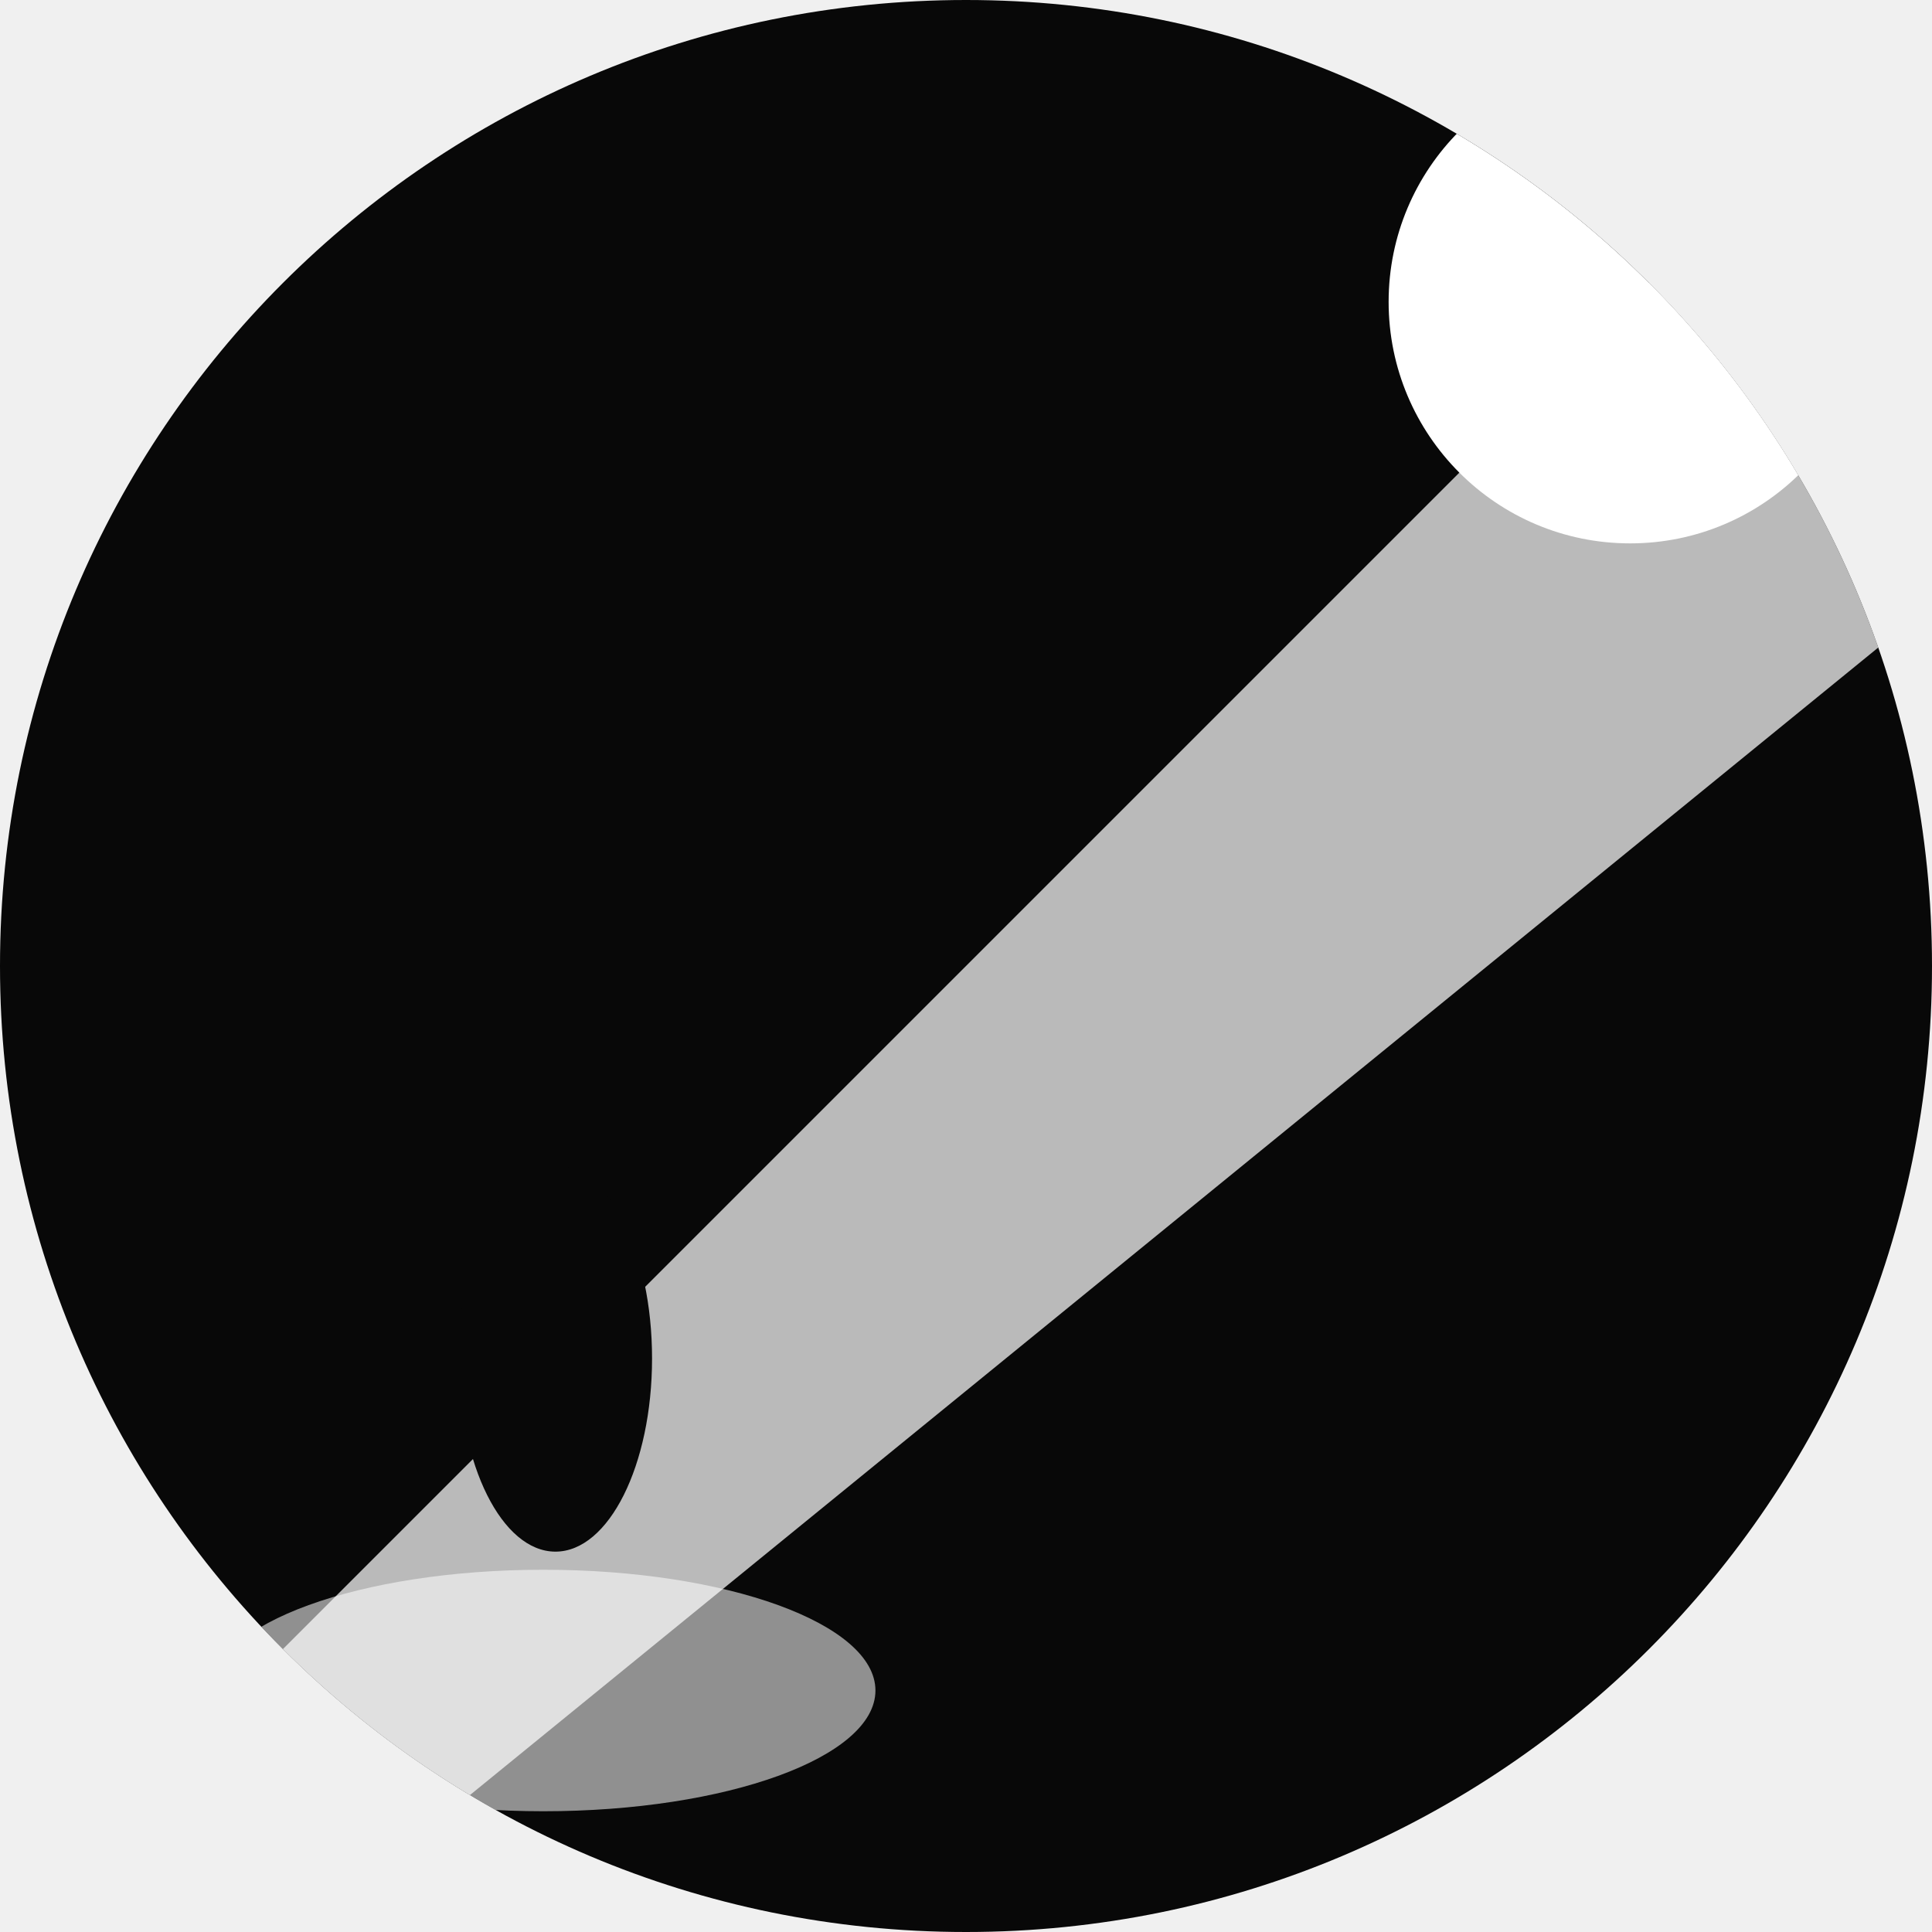
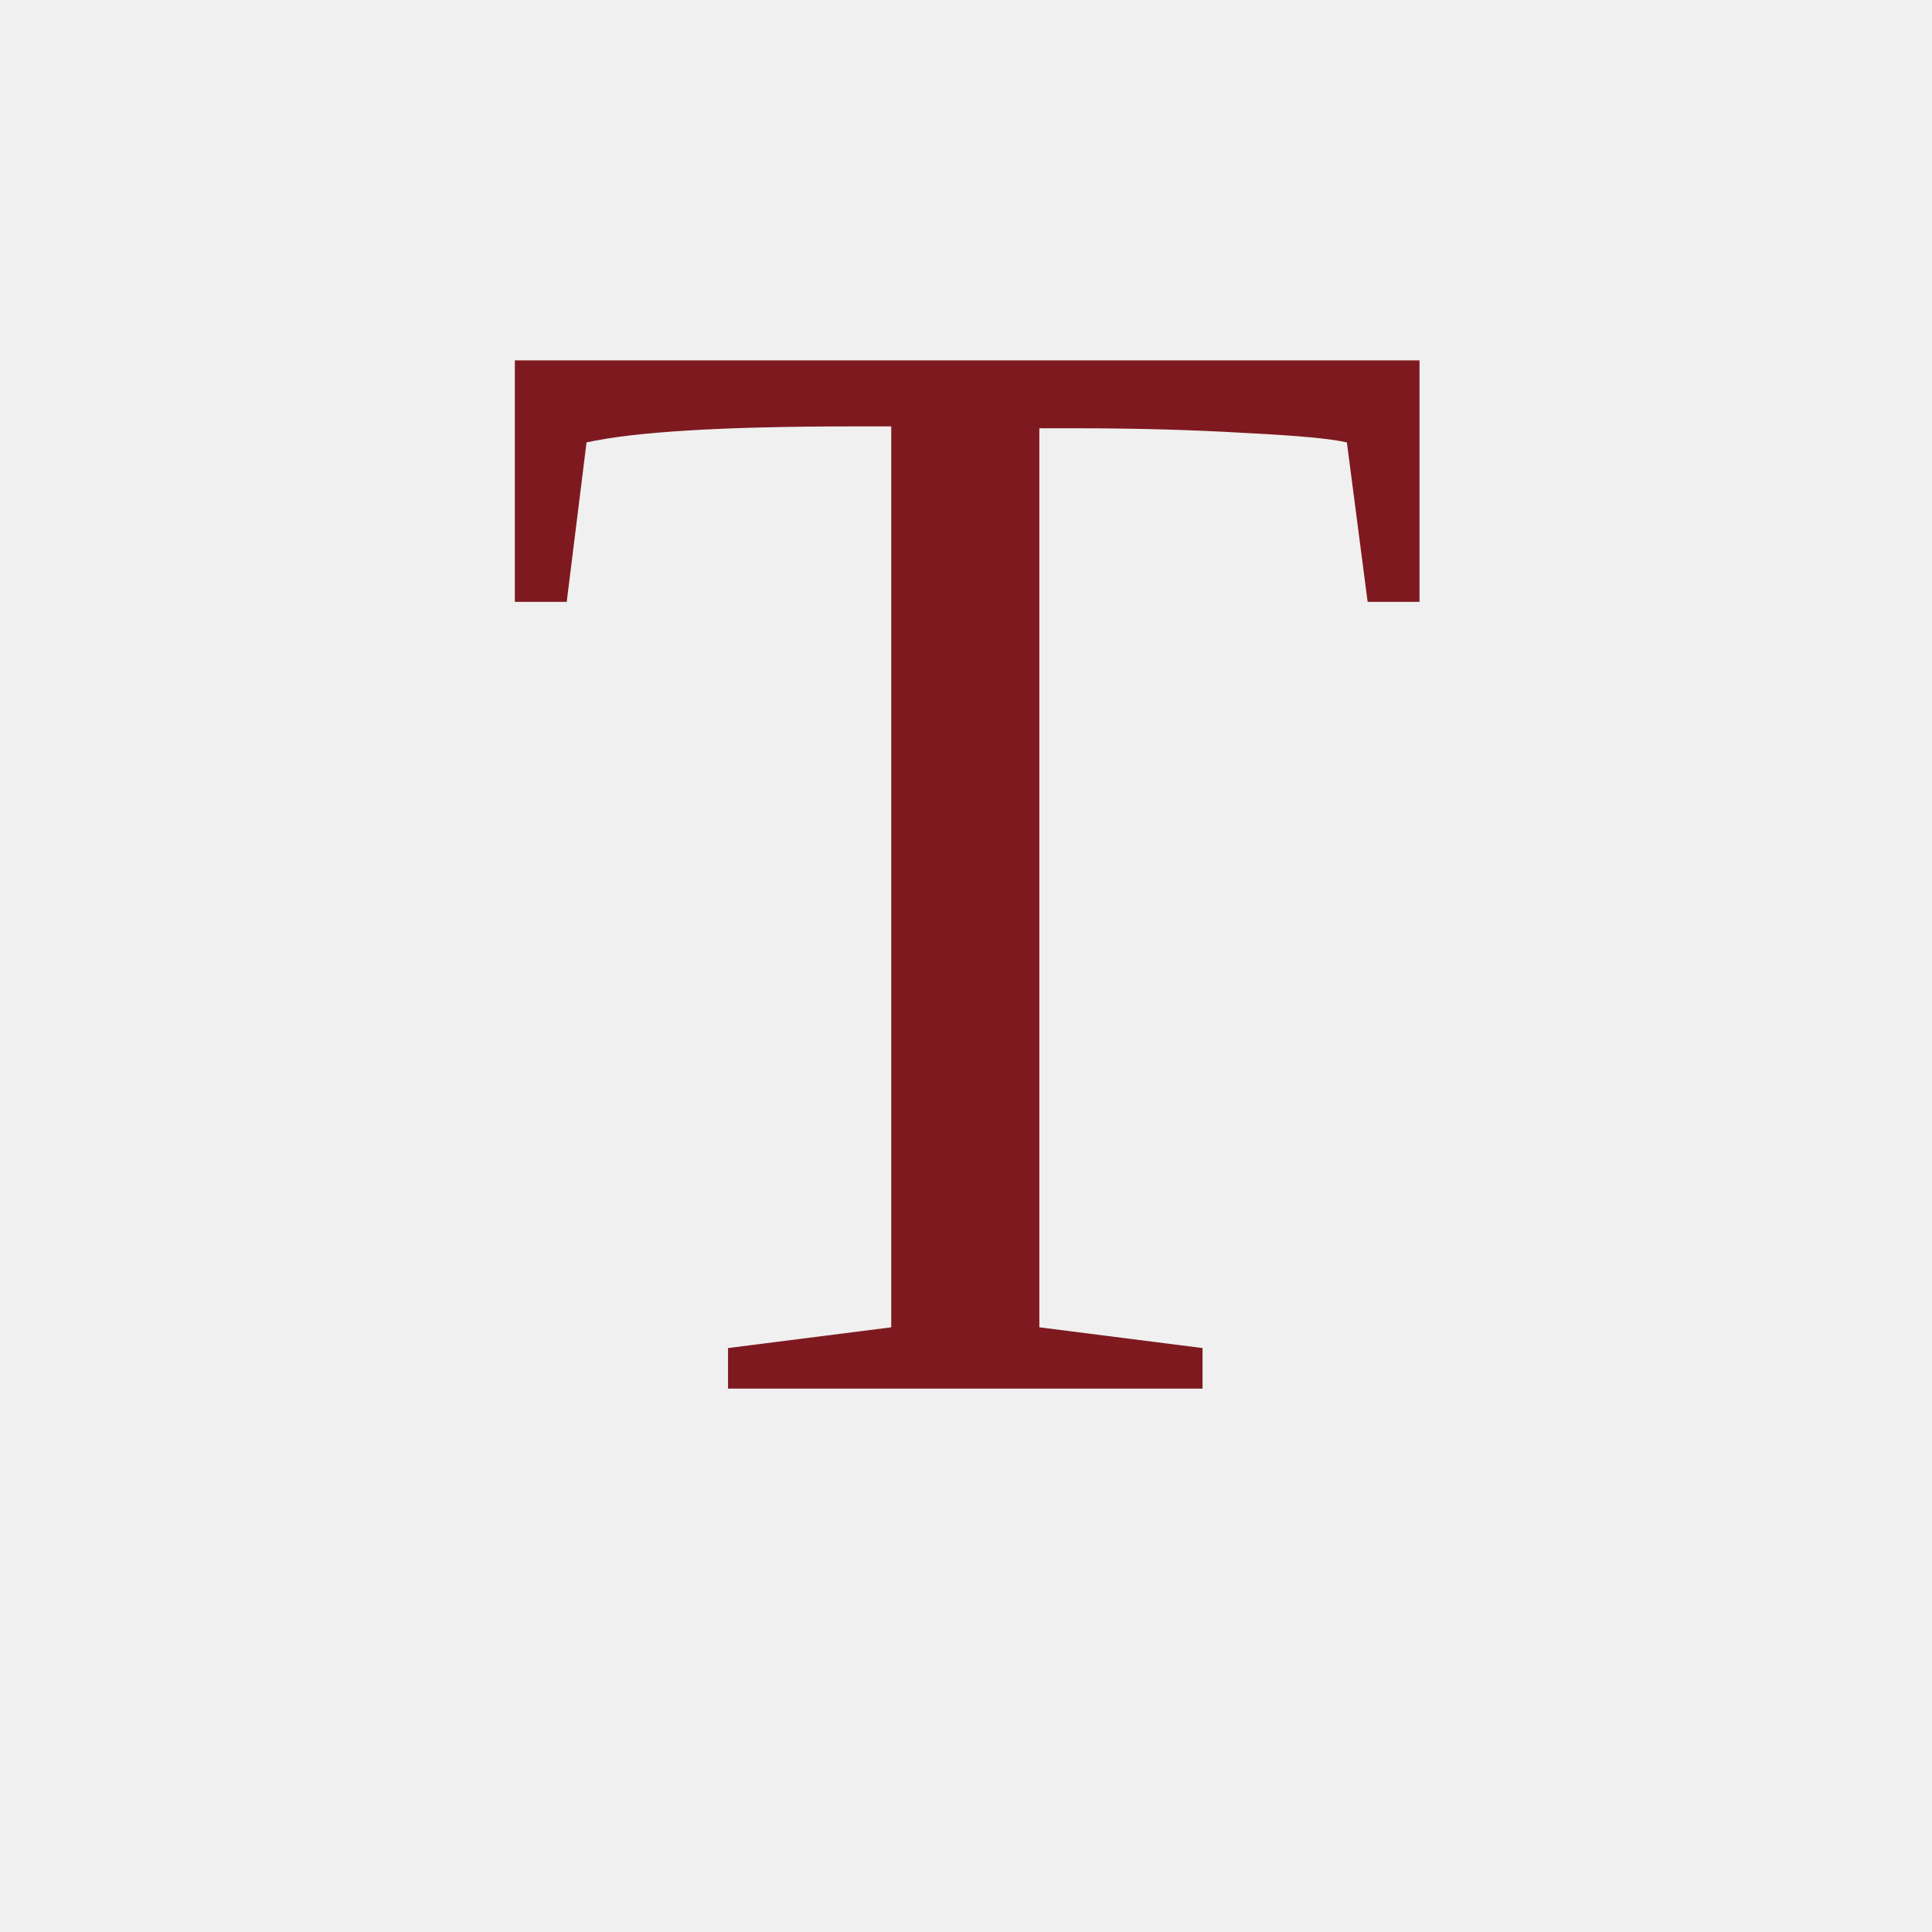
<svg xmlns="http://www.w3.org/2000/svg" viewBox="0 0 32 32">
-   <defs>
-     <clipPath id="round">
-       <circle cx="16" cy="16" r="16" />
-     </clipPath>
-   </defs>
-   <g clip-path="url(#round)">
-     <rect width="32" height="32" fill="#080808" />
-     <polygon points="32,0 32,10 5,32 0,32" fill="#fff" opacity="0.72" />
-     <ellipse cx="9" cy="28" rx="5.5" ry="2" fill="#fff" opacity="0.55" />
-     <ellipse cx="9.2" cy="22.5" rx="1.6" ry="3.2" fill="#080808" />
-     <circle cx="27" cy="5" r="4" fill="#fff" />
-   </g>
+   <text x="16" y="23" text-anchor="middle" font-family="Georgia, 'Times New Roman', Times, serif" font-size="26" font-weight="400" fill="#7F1920">T</text>
</svg>
